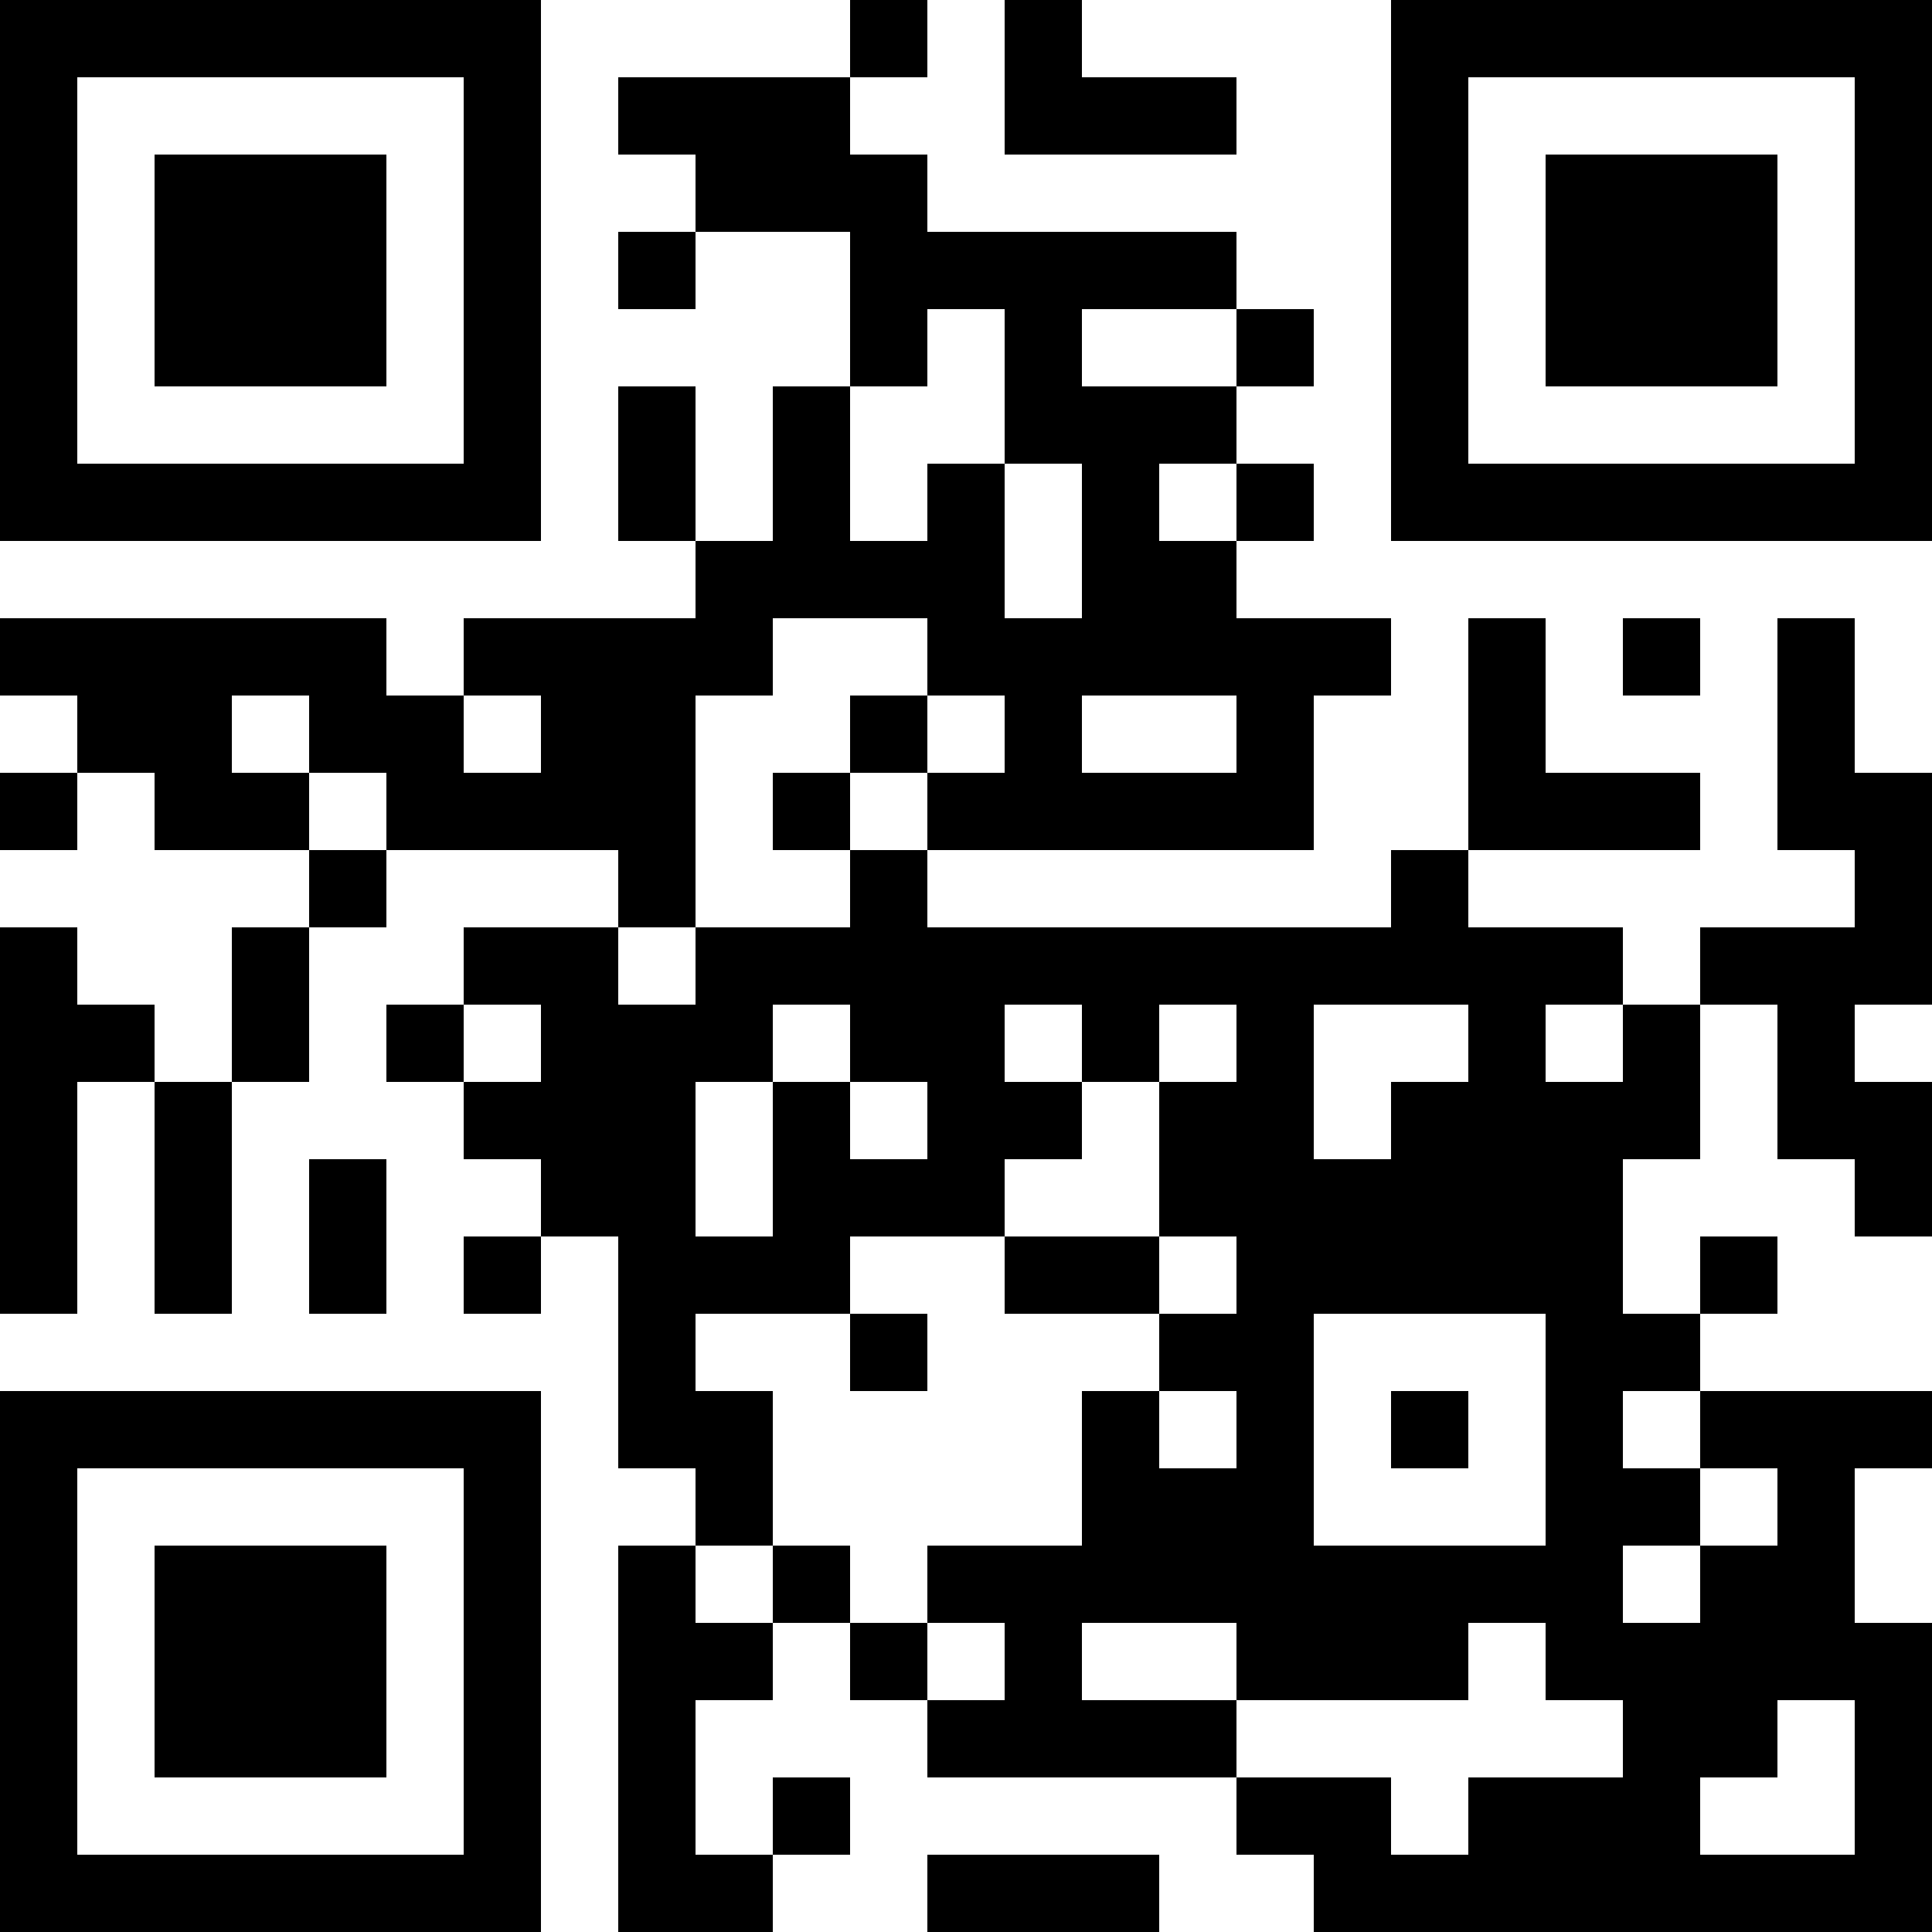
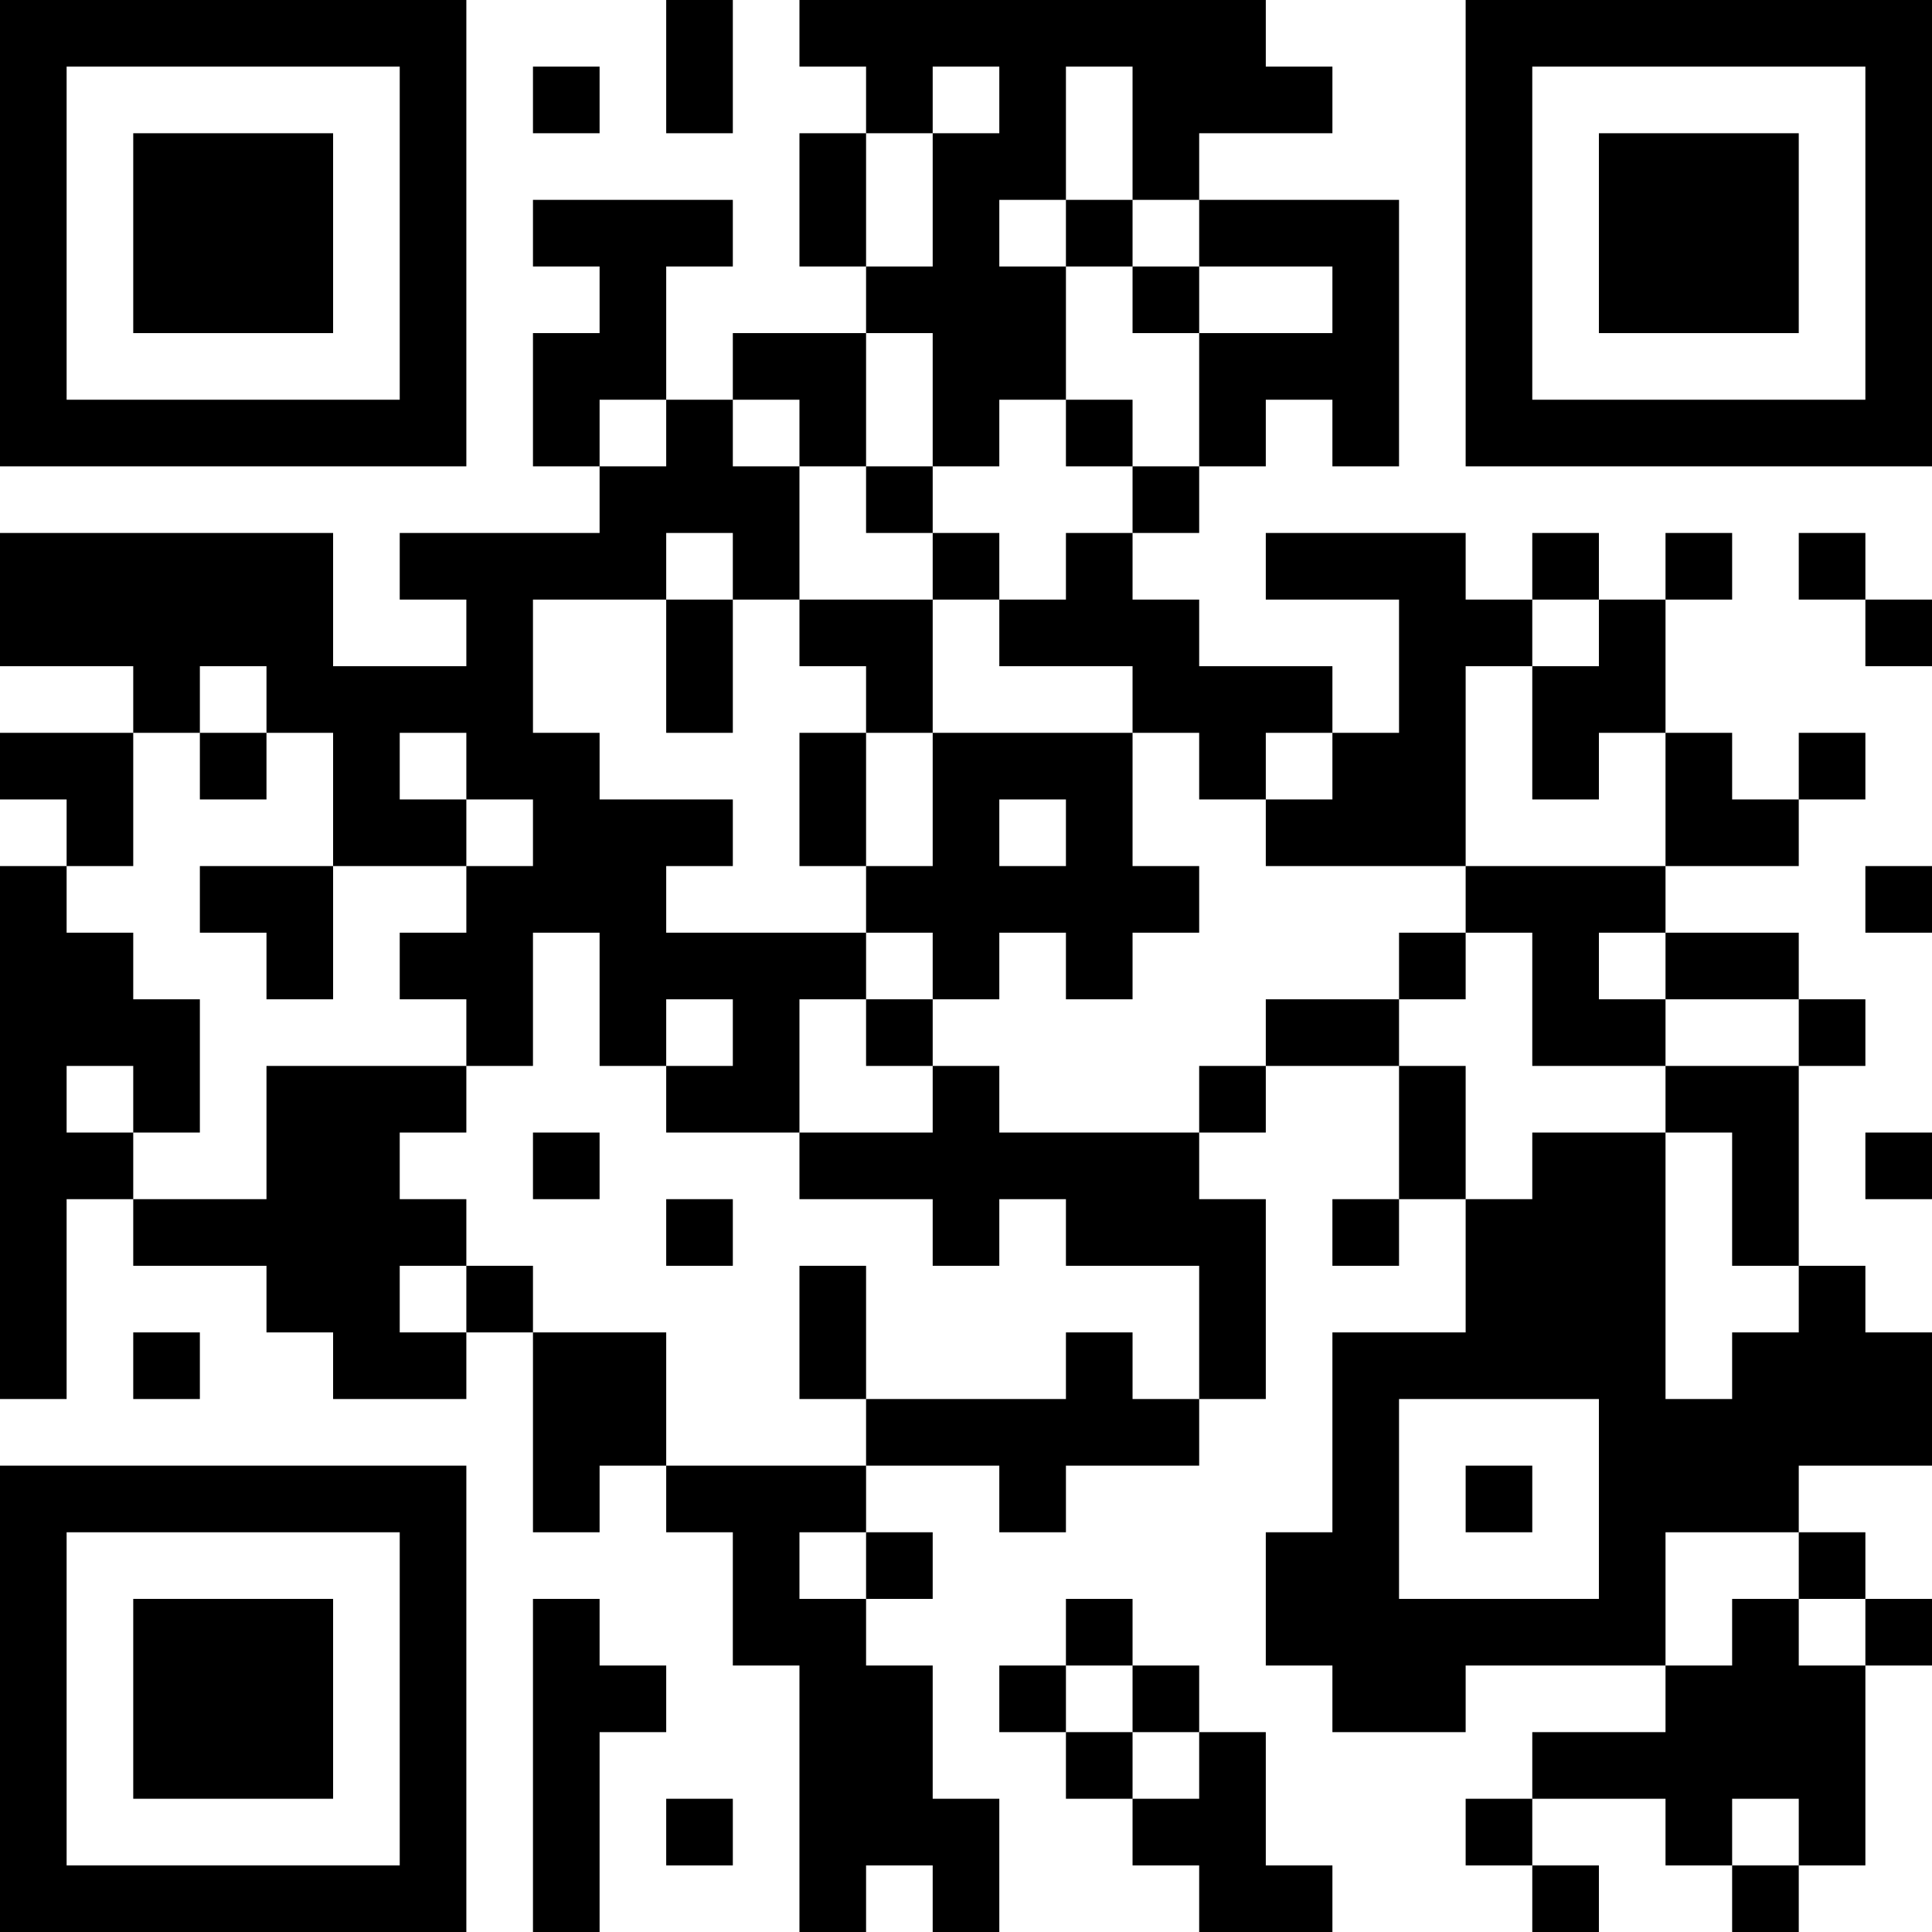
- <svg xmlns="http://www.w3.org/2000/svg" version="1.1" width="1000" height="1000">
-   <rect style="fill:rgb(255, 255, 255);fill-opacity:1" x="0" y="0" width="1000" height="1000" />
+ <svg xmlns="http://www.w3.org/2000/svg" version="1.1" width="986" height="986">
+   <rect style="fill:rgb(255, 255, 255);fill-opacity:1" x="0" y="0" width="986" height="986" />
  <g id="elements">
-     <path style="fill:rgb(0, 0, 0)" d="M 0,0 l 40,0 0,40 -40,0 z M 40,0 l 40,0 0,40 -40,0 z M 80,0 l 40,0 0,40 -40,0 z M 120,0 l 40,0 0,40 -40,0 z M 160,0 l 40,0 0,40 -40,0 z M 200,0 l 40,0 0,40 -40,0 z M 240,0 l 40,0 0,40 -40,0 z M 440,0 l 40,0 0,40 -40,0 z M 520,0 l 40,0 0,40 -40,0 z M 720,0 l 40,0 0,40 -40,0 z M 760,0 l 40,0 0,40 -40,0 z M 800,0 l 40,0 0,40 -40,0 z M 840,0 l 40,0 0,40 -40,0 z M 880,0 l 40,0 0,40 -40,0 z M 920,0 l 40,0 0,40 -40,0 z M 960,0 l 40,0 0,40 -40,0 z M 0,40 l 40,0 0,40 -40,0 z M 240,40 l 40,0 0,40 -40,0 z M 320,40 l 40,0 0,40 -40,0 z M 360,40 l 40,0 0,40 -40,0 z M 400,40 l 40,0 0,40 -40,0 z M 520,40 l 40,0 0,40 -40,0 z M 560,40 l 40,0 0,40 -40,0 z M 600,40 l 40,0 0,40 -40,0 z M 720,40 l 40,0 0,40 -40,0 z M 960,40 l 40,0 0,40 -40,0 z M 0,80 l 40,0 0,40 -40,0 z M 80,80 l 40,0 0,40 -40,0 z M 120,80 l 40,0 0,40 -40,0 z M 160,80 l 40,0 0,40 -40,0 z M 240,80 l 40,0 0,40 -40,0 z M 360,80 l 40,0 0,40 -40,0 z M 400,80 l 40,0 0,40 -40,0 z M 440,80 l 40,0 0,40 -40,0 z M 720,80 l 40,0 0,40 -40,0 z M 800,80 l 40,0 0,40 -40,0 z M 840,80 l 40,0 0,40 -40,0 z M 880,80 l 40,0 0,40 -40,0 z M 960,80 l 40,0 0,40 -40,0 z M 0,120 l 40,0 0,40 -40,0 z M 80,120 l 40,0 0,40 -40,0 z M 120,120 l 40,0 0,40 -40,0 z M 160,120 l 40,0 0,40 -40,0 z M 240,120 l 40,0 0,40 -40,0 z M 320,120 l 40,0 0,40 -40,0 z M 440,120 l 40,0 0,40 -40,0 z M 480,120 l 40,0 0,40 -40,0 z M 520,120 l 40,0 0,40 -40,0 z M 560,120 l 40,0 0,40 -40,0 z M 600,120 l 40,0 0,40 -40,0 z M 720,120 l 40,0 0,40 -40,0 z M 800,120 l 40,0 0,40 -40,0 z M 840,120 l 40,0 0,40 -40,0 z M 880,120 l 40,0 0,40 -40,0 z M 960,120 l 40,0 0,40 -40,0 z M 0,160 l 40,0 0,40 -40,0 z M 80,160 l 40,0 0,40 -40,0 z M 120,160 l 40,0 0,40 -40,0 z M 160,160 l 40,0 0,40 -40,0 z M 240,160 l 40,0 0,40 -40,0 z M 440,160 l 40,0 0,40 -40,0 z M 520,160 l 40,0 0,40 -40,0 z M 640,160 l 40,0 0,40 -40,0 z M 720,160 l 40,0 0,40 -40,0 z M 800,160 l 40,0 0,40 -40,0 z M 840,160 l 40,0 0,40 -40,0 z M 880,160 l 40,0 0,40 -40,0 z M 960,160 l 40,0 0,40 -40,0 z M 0,200 l 40,0 0,40 -40,0 z M 240,200 l 40,0 0,40 -40,0 z M 320,200 l 40,0 0,40 -40,0 z M 400,200 l 40,0 0,40 -40,0 z M 520,200 l 40,0 0,40 -40,0 z M 560,200 l 40,0 0,40 -40,0 z M 600,200 l 40,0 0,40 -40,0 z M 720,200 l 40,0 0,40 -40,0 z M 960,200 l 40,0 0,40 -40,0 z M 0,240 l 40,0 0,40 -40,0 z M 40,240 l 40,0 0,40 -40,0 z M 80,240 l 40,0 0,40 -40,0 z M 120,240 l 40,0 0,40 -40,0 z M 160,240 l 40,0 0,40 -40,0 z M 200,240 l 40,0 0,40 -40,0 z M 240,240 l 40,0 0,40 -40,0 z M 320,240 l 40,0 0,40 -40,0 z M 400,240 l 40,0 0,40 -40,0 z M 480,240 l 40,0 0,40 -40,0 z M 560,240 l 40,0 0,40 -40,0 z M 640,240 l 40,0 0,40 -40,0 z M 720,240 l 40,0 0,40 -40,0 z M 760,240 l 40,0 0,40 -40,0 z M 800,240 l 40,0 0,40 -40,0 z M 840,240 l 40,0 0,40 -40,0 z M 880,240 l 40,0 0,40 -40,0 z M 920,240 l 40,0 0,40 -40,0 z M 960,240 l 40,0 0,40 -40,0 z M 360,280 l 40,0 0,40 -40,0 z M 400,280 l 40,0 0,40 -40,0 z M 440,280 l 40,0 0,40 -40,0 z M 480,280 l 40,0 0,40 -40,0 z M 560,280 l 40,0 0,40 -40,0 z M 600,280 l 40,0 0,40 -40,0 z M 0,320 l 40,0 0,40 -40,0 z M 40,320 l 40,0 0,40 -40,0 z M 80,320 l 40,0 0,40 -40,0 z M 120,320 l 40,0 0,40 -40,0 z M 160,320 l 40,0 0,40 -40,0 z M 240,320 l 40,0 0,40 -40,0 z M 280,320 l 40,0 0,40 -40,0 z M 320,320 l 40,0 0,40 -40,0 z M 360,320 l 40,0 0,40 -40,0 z M 480,320 l 40,0 0,40 -40,0 z M 520,320 l 40,0 0,40 -40,0 z M 560,320 l 40,0 0,40 -40,0 z M 600,320 l 40,0 0,40 -40,0 z M 640,320 l 40,0 0,40 -40,0 z M 680,320 l 40,0 0,40 -40,0 z M 760,320 l 40,0 0,40 -40,0 z M 840,320 l 40,0 0,40 -40,0 z M 920,320 l 40,0 0,40 -40,0 z M 40,360 l 40,0 0,40 -40,0 z M 80,360 l 40,0 0,40 -40,0 z M 160,360 l 40,0 0,40 -40,0 z M 200,360 l 40,0 0,40 -40,0 z M 280,360 l 40,0 0,40 -40,0 z M 320,360 l 40,0 0,40 -40,0 z M 440,360 l 40,0 0,40 -40,0 z M 520,360 l 40,0 0,40 -40,0 z M 640,360 l 40,0 0,40 -40,0 z M 760,360 l 40,0 0,40 -40,0 z M 920,360 l 40,0 0,40 -40,0 z M 0,400 l 40,0 0,40 -40,0 z M 80,400 l 40,0 0,40 -40,0 z M 120,400 l 40,0 0,40 -40,0 z M 200,400 l 40,0 0,40 -40,0 z M 240,400 l 40,0 0,40 -40,0 z M 280,400 l 40,0 0,40 -40,0 z M 320,400 l 40,0 0,40 -40,0 z M 400,400 l 40,0 0,40 -40,0 z M 480,400 l 40,0 0,40 -40,0 z M 520,400 l 40,0 0,40 -40,0 z M 560,400 l 40,0 0,40 -40,0 z M 600,400 l 40,0 0,40 -40,0 z M 640,400 l 40,0 0,40 -40,0 z M 760,400 l 40,0 0,40 -40,0 z M 800,400 l 40,0 0,40 -40,0 z M 840,400 l 40,0 0,40 -40,0 z M 920,400 l 40,0 0,40 -40,0 z M 960,400 l 40,0 0,40 -40,0 z M 160,440 l 40,0 0,40 -40,0 z M 320,440 l 40,0 0,40 -40,0 z M 440,440 l 40,0 0,40 -40,0 z M 720,440 l 40,0 0,40 -40,0 z M 960,440 l 40,0 0,40 -40,0 z M 0,480 l 40,0 0,40 -40,0 z M 120,480 l 40,0 0,40 -40,0 z M 240,480 l 40,0 0,40 -40,0 z M 280,480 l 40,0 0,40 -40,0 z M 360,480 l 40,0 0,40 -40,0 z M 400,480 l 40,0 0,40 -40,0 z M 440,480 l 40,0 0,40 -40,0 z M 480,480 l 40,0 0,40 -40,0 z M 520,480 l 40,0 0,40 -40,0 z M 560,480 l 40,0 0,40 -40,0 z M 600,480 l 40,0 0,40 -40,0 z M 640,480 l 40,0 0,40 -40,0 z M 680,480 l 40,0 0,40 -40,0 z M 720,480 l 40,0 0,40 -40,0 z M 760,480 l 40,0 0,40 -40,0 z M 800,480 l 40,0 0,40 -40,0 z M 880,480 l 40,0 0,40 -40,0 z M 920,480 l 40,0 0,40 -40,0 z M 960,480 l 40,0 0,40 -40,0 z M 0,520 l 40,0 0,40 -40,0 z M 40,520 l 40,0 0,40 -40,0 z M 120,520 l 40,0 0,40 -40,0 z M 200,520 l 40,0 0,40 -40,0 z M 280,520 l 40,0 0,40 -40,0 z M 320,520 l 40,0 0,40 -40,0 z M 360,520 l 40,0 0,40 -40,0 z M 440,520 l 40,0 0,40 -40,0 z M 480,520 l 40,0 0,40 -40,0 z M 560,520 l 40,0 0,40 -40,0 z M 640,520 l 40,0 0,40 -40,0 z M 760,520 l 40,0 0,40 -40,0 z M 840,520 l 40,0 0,40 -40,0 z M 920,520 l 40,0 0,40 -40,0 z M 0,560 l 40,0 0,40 -40,0 z M 80,560 l 40,0 0,40 -40,0 z M 240,560 l 40,0 0,40 -40,0 z M 280,560 l 40,0 0,40 -40,0 z M 320,560 l 40,0 0,40 -40,0 z M 400,560 l 40,0 0,40 -40,0 z M 480,560 l 40,0 0,40 -40,0 z M 520,560 l 40,0 0,40 -40,0 z M 600,560 l 40,0 0,40 -40,0 z M 640,560 l 40,0 0,40 -40,0 z M 720,560 l 40,0 0,40 -40,0 z M 760,560 l 40,0 0,40 -40,0 z M 800,560 l 40,0 0,40 -40,0 z M 840,560 l 40,0 0,40 -40,0 z M 920,560 l 40,0 0,40 -40,0 z M 960,560 l 40,0 0,40 -40,0 z M 0,600 l 40,0 0,40 -40,0 z M 80,600 l 40,0 0,40 -40,0 z M 160,600 l 40,0 0,40 -40,0 z M 280,600 l 40,0 0,40 -40,0 z M 320,600 l 40,0 0,40 -40,0 z M 400,600 l 40,0 0,40 -40,0 z M 440,600 l 40,0 0,40 -40,0 z M 480,600 l 40,0 0,40 -40,0 z M 600,600 l 40,0 0,40 -40,0 z M 640,600 l 40,0 0,40 -40,0 z M 680,600 l 40,0 0,40 -40,0 z M 720,600 l 40,0 0,40 -40,0 z M 760,600 l 40,0 0,40 -40,0 z M 800,600 l 40,0 0,40 -40,0 z M 960,600 l 40,0 0,40 -40,0 z M 0,640 l 40,0 0,40 -40,0 z M 80,640 l 40,0 0,40 -40,0 z M 160,640 l 40,0 0,40 -40,0 z M 240,640 l 40,0 0,40 -40,0 z M 320,640 l 40,0 0,40 -40,0 z M 360,640 l 40,0 0,40 -40,0 z M 400,640 l 40,0 0,40 -40,0 z M 520,640 l 40,0 0,40 -40,0 z M 560,640 l 40,0 0,40 -40,0 z M 640,640 l 40,0 0,40 -40,0 z M 680,640 l 40,0 0,40 -40,0 z M 720,640 l 40,0 0,40 -40,0 z M 760,640 l 40,0 0,40 -40,0 z M 800,640 l 40,0 0,40 -40,0 z M 880,640 l 40,0 0,40 -40,0 z M 320,680 l 40,0 0,40 -40,0 z M 440,680 l 40,0 0,40 -40,0 z M 600,680 l 40,0 0,40 -40,0 z M 640,680 l 40,0 0,40 -40,0 z M 800,680 l 40,0 0,40 -40,0 z M 840,680 l 40,0 0,40 -40,0 z M 0,720 l 40,0 0,40 -40,0 z M 40,720 l 40,0 0,40 -40,0 z M 80,720 l 40,0 0,40 -40,0 z M 120,720 l 40,0 0,40 -40,0 z M 160,720 l 40,0 0,40 -40,0 z M 200,720 l 40,0 0,40 -40,0 z M 240,720 l 40,0 0,40 -40,0 z M 320,720 l 40,0 0,40 -40,0 z M 360,720 l 40,0 0,40 -40,0 z M 560,720 l 40,0 0,40 -40,0 z M 640,720 l 40,0 0,40 -40,0 z M 720,720 l 40,0 0,40 -40,0 z M 800,720 l 40,0 0,40 -40,0 z M 880,720 l 40,0 0,40 -40,0 z M 920,720 l 40,0 0,40 -40,0 z M 960,720 l 40,0 0,40 -40,0 z M 0,760 l 40,0 0,40 -40,0 z M 240,760 l 40,0 0,40 -40,0 z M 360,760 l 40,0 0,40 -40,0 z M 560,760 l 40,0 0,40 -40,0 z M 600,760 l 40,0 0,40 -40,0 z M 640,760 l 40,0 0,40 -40,0 z M 800,760 l 40,0 0,40 -40,0 z M 840,760 l 40,0 0,40 -40,0 z M 920,760 l 40,0 0,40 -40,0 z M 0,800 l 40,0 0,40 -40,0 z M 80,800 l 40,0 0,40 -40,0 z M 120,800 l 40,0 0,40 -40,0 z M 160,800 l 40,0 0,40 -40,0 z M 240,800 l 40,0 0,40 -40,0 z M 320,800 l 40,0 0,40 -40,0 z M 400,800 l 40,0 0,40 -40,0 z M 480,800 l 40,0 0,40 -40,0 z M 520,800 l 40,0 0,40 -40,0 z M 560,800 l 40,0 0,40 -40,0 z M 600,800 l 40,0 0,40 -40,0 z M 640,800 l 40,0 0,40 -40,0 z M 680,800 l 40,0 0,40 -40,0 z M 720,800 l 40,0 0,40 -40,0 z M 760,800 l 40,0 0,40 -40,0 z M 800,800 l 40,0 0,40 -40,0 z M 880,800 l 40,0 0,40 -40,0 z M 920,800 l 40,0 0,40 -40,0 z M 0,840 l 40,0 0,40 -40,0 z M 80,840 l 40,0 0,40 -40,0 z M 120,840 l 40,0 0,40 -40,0 z M 160,840 l 40,0 0,40 -40,0 z M 240,840 l 40,0 0,40 -40,0 z M 320,840 l 40,0 0,40 -40,0 z M 360,840 l 40,0 0,40 -40,0 z M 440,840 l 40,0 0,40 -40,0 z M 520,840 l 40,0 0,40 -40,0 z M 640,840 l 40,0 0,40 -40,0 z M 680,840 l 40,0 0,40 -40,0 z M 720,840 l 40,0 0,40 -40,0 z M 800,840 l 40,0 0,40 -40,0 z M 840,840 l 40,0 0,40 -40,0 z M 880,840 l 40,0 0,40 -40,0 z M 920,840 l 40,0 0,40 -40,0 z M 960,840 l 40,0 0,40 -40,0 z M 0,880 l 40,0 0,40 -40,0 z M 80,880 l 40,0 0,40 -40,0 z M 120,880 l 40,0 0,40 -40,0 z M 160,880 l 40,0 0,40 -40,0 z M 240,880 l 40,0 0,40 -40,0 z M 320,880 l 40,0 0,40 -40,0 z M 480,880 l 40,0 0,40 -40,0 z M 520,880 l 40,0 0,40 -40,0 z M 560,880 l 40,0 0,40 -40,0 z M 600,880 l 40,0 0,40 -40,0 z M 840,880 l 40,0 0,40 -40,0 z M 880,880 l 40,0 0,40 -40,0 z M 960,880 l 40,0 0,40 -40,0 z M 0,920 l 40,0 0,40 -40,0 z M 240,920 l 40,0 0,40 -40,0 z M 320,920 l 40,0 0,40 -40,0 z M 400,920 l 40,0 0,40 -40,0 z M 640,920 l 40,0 0,40 -40,0 z M 680,920 l 40,0 0,40 -40,0 z M 760,920 l 40,0 0,40 -40,0 z M 800,920 l 40,0 0,40 -40,0 z M 840,920 l 40,0 0,40 -40,0 z M 960,920 l 40,0 0,40 -40,0 z M 0,960 l 40,0 0,40 -40,0 z M 40,960 l 40,0 0,40 -40,0 z M 80,960 l 40,0 0,40 -40,0 z M 120,960 l 40,0 0,40 -40,0 z M 160,960 l 40,0 0,40 -40,0 z M 200,960 l 40,0 0,40 -40,0 z M 240,960 l 40,0 0,40 -40,0 z M 320,960 l 40,0 0,40 -40,0 z M 360,960 l 40,0 0,40 -40,0 z M 480,960 l 40,0 0,40 -40,0 z M 520,960 l 40,0 0,40 -40,0 z M 560,960 l 40,0 0,40 -40,0 z M 680,960 l 40,0 0,40 -40,0 z M 720,960 l 40,0 0,40 -40,0 z M 760,960 l 40,0 0,40 -40,0 z M 800,960 l 40,0 0,40 -40,0 z M 840,960 l 40,0 0,40 -40,0 z M 880,960 l 40,0 0,40 -40,0 z M 920,960 l 40,0 0,40 -40,0 z M 960,960 l 40,0 0,40 -40,0 z " />
+     <path style="fill:rgb(0, 0, 0)" d="M 0,0 l 34,0 0,34 -34,0 z M 34,0 l 34,0 0,34 -34,0 z M 68,0 l 34,0 0,34 -34,0 z M 102,0 l 34,0 0,34 -34,0 z M 136,0 l 34,0 0,34 -34,0 z M 170,0 l 34,0 0,34 -34,0 z M 204,0 l 34,0 0,34 -34,0 z M 340,0 l 34,0 0,34 -34,0 z M 408,0 l 34,0 0,34 -34,0 z M 442,0 l 34,0 0,34 -34,0 z M 476,0 l 34,0 0,34 -34,0 z M 510,0 l 34,0 0,34 -34,0 z M 544,0 l 34,0 0,34 -34,0 z M 578,0 l 34,0 0,34 -34,0 z M 612,0 l 34,0 0,34 -34,0 z M 748,0 l 34,0 0,34 -34,0 z M 782,0 l 34,0 0,34 -34,0 z M 816,0 l 34,0 0,34 -34,0 z M 850,0 l 34,0 0,34 -34,0 z M 884,0 l 34,0 0,34 -34,0 z M 918,0 l 34,0 0,34 -34,0 z M 952,0 l 34,0 0,34 -34,0 z M 0,34 l 34,0 0,34 -34,0 z M 204,34 l 34,0 0,34 -34,0 z M 272,34 l 34,0 0,34 -34,0 z M 340,34 l 34,0 0,34 -34,0 z M 442,34 l 34,0 0,34 -34,0 z M 510,34 l 34,0 0,34 -34,0 z M 578,34 l 34,0 0,34 -34,0 z M 612,34 l 34,0 0,34 -34,0 z M 646,34 l 34,0 0,34 -34,0 z M 748,34 l 34,0 0,34 -34,0 z M 952,34 l 34,0 0,34 -34,0 z M 0,68 l 34,0 0,34 -34,0 z M 68,68 l 34,0 0,34 -34,0 z M 102,68 l 34,0 0,34 -34,0 z M 136,68 l 34,0 0,34 -34,0 z M 204,68 l 34,0 0,34 -34,0 z M 408,68 l 34,0 0,34 -34,0 z M 476,68 l 34,0 0,34 -34,0 z M 510,68 l 34,0 0,34 -34,0 z M 578,68 l 34,0 0,34 -34,0 z M 748,68 l 34,0 0,34 -34,0 z M 816,68 l 34,0 0,34 -34,0 z M 850,68 l 34,0 0,34 -34,0 z M 884,68 l 34,0 0,34 -34,0 z M 952,68 l 34,0 0,34 -34,0 z M 0,102 l 34,0 0,34 -34,0 z M 68,102 l 34,0 0,34 -34,0 z M 102,102 l 34,0 0,34 -34,0 z M 136,102 l 34,0 0,34 -34,0 z M 204,102 l 34,0 0,34 -34,0 z M 272,102 l 34,0 0,34 -34,0 z M 306,102 l 34,0 0,34 -34,0 z M 340,102 l 34,0 0,34 -34,0 z M 408,102 l 34,0 0,34 -34,0 z M 476,102 l 34,0 0,34 -34,0 z M 544,102 l 34,0 0,34 -34,0 z M 612,102 l 34,0 0,34 -34,0 z M 646,102 l 34,0 0,34 -34,0 z M 680,102 l 34,0 0,34 -34,0 z M 748,102 l 34,0 0,34 -34,0 z M 816,102 l 34,0 0,34 -34,0 z M 850,102 l 34,0 0,34 -34,0 z M 884,102 l 34,0 0,34 -34,0 z M 952,102 l 34,0 0,34 -34,0 z M 0,136 l 34,0 0,34 -34,0 z M 68,136 l 34,0 0,34 -34,0 z M 102,136 l 34,0 0,34 -34,0 z M 136,136 l 34,0 0,34 -34,0 z M 204,136 l 34,0 0,34 -34,0 z M 306,136 l 34,0 0,34 -34,0 z M 442,136 l 34,0 0,34 -34,0 z M 476,136 l 34,0 0,34 -34,0 z M 510,136 l 34,0 0,34 -34,0 z M 578,136 l 34,0 0,34 -34,0 z M 680,136 l 34,0 0,34 -34,0 z M 748,136 l 34,0 0,34 -34,0 z M 816,136 l 34,0 0,34 -34,0 z M 850,136 l 34,0 0,34 -34,0 z M 884,136 l 34,0 0,34 -34,0 z M 952,136 l 34,0 0,34 -34,0 z M 0,170 l 34,0 0,34 -34,0 z M 204,170 l 34,0 0,34 -34,0 z M 272,170 l 34,0 0,34 -34,0 z M 306,170 l 34,0 0,34 -34,0 z M 374,170 l 34,0 0,34 -34,0 z M 408,170 l 34,0 0,34 -34,0 z M 476,170 l 34,0 0,34 -34,0 z M 510,170 l 34,0 0,34 -34,0 z M 612,170 l 34,0 0,34 -34,0 z M 646,170 l 34,0 0,34 -34,0 z M 680,170 l 34,0 0,34 -34,0 z M 748,170 l 34,0 0,34 -34,0 z M 952,170 l 34,0 0,34 -34,0 z M 0,204 l 34,0 0,34 -34,0 z M 34,204 l 34,0 0,34 -34,0 z M 68,204 l 34,0 0,34 -34,0 z M 102,204 l 34,0 0,34 -34,0 z M 136,204 l 34,0 0,34 -34,0 z M 170,204 l 34,0 0,34 -34,0 z M 204,204 l 34,0 0,34 -34,0 z M 272,204 l 34,0 0,34 -34,0 z M 340,204 l 34,0 0,34 -34,0 z M 408,204 l 34,0 0,34 -34,0 z M 476,204 l 34,0 0,34 -34,0 z M 544,204 l 34,0 0,34 -34,0 z M 612,204 l 34,0 0,34 -34,0 z M 680,204 l 34,0 0,34 -34,0 z M 748,204 l 34,0 0,34 -34,0 z M 782,204 l 34,0 0,34 -34,0 z M 816,204 l 34,0 0,34 -34,0 z M 850,204 l 34,0 0,34 -34,0 z M 884,204 l 34,0 0,34 -34,0 z M 918,204 l 34,0 0,34 -34,0 z M 952,204 l 34,0 0,34 -34,0 z M 306,238 l 34,0 0,34 -34,0 z M 340,238 l 34,0 0,34 -34,0 z M 374,238 l 34,0 0,34 -34,0 z M 442,238 l 34,0 0,34 -34,0 z M 578,238 l 34,0 0,34 -34,0 z M 0,272 l 34,0 0,34 -34,0 z M 34,272 l 34,0 0,34 -34,0 z M 68,272 l 34,0 0,34 -34,0 z M 102,272 l 34,0 0,34 -34,0 z M 136,272 l 34,0 0,34 -34,0 z M 204,272 l 34,0 0,34 -34,0 z M 238,272 l 34,0 0,34 -34,0 z M 272,272 l 34,0 0,34 -34,0 z M 306,272 l 34,0 0,34 -34,0 z M 374,272 l 34,0 0,34 -34,0 z M 476,272 l 34,0 0,34 -34,0 z M 544,272 l 34,0 0,34 -34,0 z M 646,272 l 34,0 0,34 -34,0 z M 680,272 l 34,0 0,34 -34,0 z M 714,272 l 34,0 0,34 -34,0 z M 782,272 l 34,0 0,34 -34,0 z M 850,272 l 34,0 0,34 -34,0 z M 918,272 l 34,0 0,34 -34,0 z M 0,306 l 34,0 0,34 -34,0 z M 34,306 l 34,0 0,34 -34,0 z M 68,306 l 34,0 0,34 -34,0 z M 102,306 l 34,0 0,34 -34,0 z M 136,306 l 34,0 0,34 -34,0 z M 238,306 l 34,0 0,34 -34,0 z M 340,306 l 34,0 0,34 -34,0 z M 408,306 l 34,0 0,34 -34,0 z M 442,306 l 34,0 0,34 -34,0 z M 510,306 l 34,0 0,34 -34,0 z M 544,306 l 34,0 0,34 -34,0 z M 578,306 l 34,0 0,34 -34,0 z M 714,306 l 34,0 0,34 -34,0 z M 748,306 l 34,0 0,34 -34,0 z M 816,306 l 34,0 0,34 -34,0 z M 952,306 l 34,0 0,34 -34,0 z M 68,340 l 34,0 0,34 -34,0 z M 136,340 l 34,0 0,34 -34,0 z M 170,340 l 34,0 0,34 -34,0 z M 204,340 l 34,0 0,34 -34,0 z M 238,340 l 34,0 0,34 -34,0 z M 340,340 l 34,0 0,34 -34,0 z M 442,340 l 34,0 0,34 -34,0 z M 578,340 l 34,0 0,34 -34,0 z M 612,340 l 34,0 0,34 -34,0 z M 646,340 l 34,0 0,34 -34,0 z M 714,340 l 34,0 0,34 -34,0 z M 782,340 l 34,0 0,34 -34,0 z M 816,340 l 34,0 0,34 -34,0 z M 0,374 l 34,0 0,34 -34,0 z M 34,374 l 34,0 0,34 -34,0 z M 102,374 l 34,0 0,34 -34,0 z M 170,374 l 34,0 0,34 -34,0 z M 238,374 l 34,0 0,34 -34,0 z M 272,374 l 34,0 0,34 -34,0 z M 408,374 l 34,0 0,34 -34,0 z M 476,374 l 34,0 0,34 -34,0 z M 510,374 l 34,0 0,34 -34,0 z M 544,374 l 34,0 0,34 -34,0 z M 612,374 l 34,0 0,34 -34,0 z M 680,374 l 34,0 0,34 -34,0 z M 714,374 l 34,0 0,34 -34,0 z M 782,374 l 34,0 0,34 -34,0 z M 850,374 l 34,0 0,34 -34,0 z M 918,374 l 34,0 0,34 -34,0 z M 34,408 l 34,0 0,34 -34,0 z M 170,408 l 34,0 0,34 -34,0 z M 204,408 l 34,0 0,34 -34,0 z M 272,408 l 34,0 0,34 -34,0 z M 306,408 l 34,0 0,34 -34,0 z M 340,408 l 34,0 0,34 -34,0 z M 408,408 l 34,0 0,34 -34,0 z M 476,408 l 34,0 0,34 -34,0 z M 544,408 l 34,0 0,34 -34,0 z M 646,408 l 34,0 0,34 -34,0 z M 680,408 l 34,0 0,34 -34,0 z M 714,408 l 34,0 0,34 -34,0 z M 850,408 l 34,0 0,34 -34,0 z M 884,408 l 34,0 0,34 -34,0 z M 0,442 l 34,0 0,34 -34,0 z M 102,442 l 34,0 0,34 -34,0 z M 136,442 l 34,0 0,34 -34,0 z M 238,442 l 34,0 0,34 -34,0 z M 272,442 l 34,0 0,34 -34,0 z M 306,442 l 34,0 0,34 -34,0 z M 442,442 l 34,0 0,34 -34,0 z M 476,442 l 34,0 0,34 -34,0 z M 510,442 l 34,0 0,34 -34,0 z M 544,442 l 34,0 0,34 -34,0 z M 578,442 l 34,0 0,34 -34,0 z M 748,442 l 34,0 0,34 -34,0 z M 782,442 l 34,0 0,34 -34,0 z M 816,442 l 34,0 0,34 -34,0 z M 952,442 l 34,0 0,34 -34,0 z M 0,476 l 34,0 0,34 -34,0 z M 34,476 l 34,0 0,34 -34,0 z M 136,476 l 34,0 0,34 -34,0 z M 204,476 l 34,0 0,34 -34,0 z M 238,476 l 34,0 0,34 -34,0 z M 306,476 l 34,0 0,34 -34,0 z M 340,476 l 34,0 0,34 -34,0 z M 374,476 l 34,0 0,34 -34,0 z M 408,476 l 34,0 0,34 -34,0 z M 476,476 l 34,0 0,34 -34,0 z M 544,476 l 34,0 0,34 -34,0 z M 714,476 l 34,0 0,34 -34,0 z M 782,476 l 34,0 0,34 -34,0 z M 850,476 l 34,0 0,34 -34,0 z M 884,476 l 34,0 0,34 -34,0 z M 0,510 l 34,0 0,34 -34,0 z M 34,510 l 34,0 0,34 -34,0 z M 68,510 l 34,0 0,34 -34,0 z M 238,510 l 34,0 0,34 -34,0 z M 306,510 l 34,0 0,34 -34,0 z M 374,510 l 34,0 0,34 -34,0 z M 442,510 l 34,0 0,34 -34,0 z M 646,510 l 34,0 0,34 -34,0 z M 680,510 l 34,0 0,34 -34,0 z M 782,510 l 34,0 0,34 -34,0 z M 816,510 l 34,0 0,34 -34,0 z M 918,510 l 34,0 0,34 -34,0 z M 0,544 l 34,0 0,34 -34,0 z M 68,544 l 34,0 0,34 -34,0 z M 136,544 l 34,0 0,34 -34,0 z M 170,544 l 34,0 0,34 -34,0 z M 204,544 l 34,0 0,34 -34,0 z M 340,544 l 34,0 0,34 -34,0 z M 374,544 l 34,0 0,34 -34,0 z M 476,544 l 34,0 0,34 -34,0 z M 612,544 l 34,0 0,34 -34,0 z M 714,544 l 34,0 0,34 -34,0 z M 850,544 l 34,0 0,34 -34,0 z M 884,544 l 34,0 0,34 -34,0 z M 0,578 l 34,0 0,34 -34,0 z M 34,578 l 34,0 0,34 -34,0 z M 136,578 l 34,0 0,34 -34,0 z M 170,578 l 34,0 0,34 -34,0 z M 272,578 l 34,0 0,34 -34,0 z M 408,578 l 34,0 0,34 -34,0 z M 442,578 l 34,0 0,34 -34,0 z M 476,578 l 34,0 0,34 -34,0 z M 510,578 l 34,0 0,34 -34,0 z M 544,578 l 34,0 0,34 -34,0 z M 578,578 l 34,0 0,34 -34,0 z M 714,578 l 34,0 0,34 -34,0 z M 782,578 l 34,0 0,34 -34,0 z M 816,578 l 34,0 0,34 -34,0 z M 884,578 l 34,0 0,34 -34,0 z M 952,578 l 34,0 0,34 -34,0 z M 0,612 l 34,0 0,34 -34,0 z M 68,612 l 34,0 0,34 -34,0 z M 102,612 l 34,0 0,34 -34,0 z M 136,612 l 34,0 0,34 -34,0 z M 170,612 l 34,0 0,34 -34,0 z M 204,612 l 34,0 0,34 -34,0 z M 340,612 l 34,0 0,34 -34,0 z M 476,612 l 34,0 0,34 -34,0 z M 544,612 l 34,0 0,34 -34,0 z M 578,612 l 34,0 0,34 -34,0 z M 612,612 l 34,0 0,34 -34,0 z M 680,612 l 34,0 0,34 -34,0 z M 748,612 l 34,0 0,34 -34,0 z M 782,612 l 34,0 0,34 -34,0 z M 816,612 l 34,0 0,34 -34,0 z M 884,612 l 34,0 0,34 -34,0 z M 0,646 l 34,0 0,34 -34,0 z M 136,646 l 34,0 0,34 -34,0 z M 170,646 l 34,0 0,34 -34,0 z M 238,646 l 34,0 0,34 -34,0 z M 408,646 l 34,0 0,34 -34,0 z M 612,646 l 34,0 0,34 -34,0 z M 748,646 l 34,0 0,34 -34,0 z M 782,646 l 34,0 0,34 -34,0 z M 816,646 l 34,0 0,34 -34,0 z M 918,646 l 34,0 0,34 -34,0 z M 0,680 l 34,0 0,34 -34,0 z M 68,680 l 34,0 0,34 -34,0 z M 170,680 l 34,0 0,34 -34,0 z M 204,680 l 34,0 0,34 -34,0 z M 272,680 l 34,0 0,34 -34,0 z M 306,680 l 34,0 0,34 -34,0 z M 408,680 l 34,0 0,34 -34,0 z M 544,680 l 34,0 0,34 -34,0 z M 612,680 l 34,0 0,34 -34,0 z M 680,680 l 34,0 0,34 -34,0 z M 714,680 l 34,0 0,34 -34,0 z M 748,680 l 34,0 0,34 -34,0 z M 782,680 l 34,0 0,34 -34,0 z M 816,680 l 34,0 0,34 -34,0 z M 884,680 l 34,0 0,34 -34,0 z M 918,680 l 34,0 0,34 -34,0 z M 952,680 l 34,0 0,34 -34,0 z M 272,714 l 34,0 0,34 -34,0 z M 306,714 l 34,0 0,34 -34,0 z M 442,714 l 34,0 0,34 -34,0 z M 476,714 l 34,0 0,34 -34,0 z M 510,714 l 34,0 0,34 -34,0 z M 544,714 l 34,0 0,34 -34,0 z M 578,714 l 34,0 0,34 -34,0 z M 680,714 l 34,0 0,34 -34,0 z M 816,714 l 34,0 0,34 -34,0 z M 850,714 l 34,0 0,34 -34,0 z M 884,714 l 34,0 0,34 -34,0 z M 918,714 l 34,0 0,34 -34,0 z M 952,714 l 34,0 0,34 -34,0 z M 0,748 l 34,0 0,34 -34,0 z M 34,748 l 34,0 0,34 -34,0 z M 68,748 l 34,0 0,34 -34,0 z M 102,748 l 34,0 0,34 -34,0 z M 136,748 l 34,0 0,34 -34,0 z M 170,748 l 34,0 0,34 -34,0 z M 204,748 l 34,0 0,34 -34,0 z M 272,748 l 34,0 0,34 -34,0 z M 340,748 l 34,0 0,34 -34,0 z M 374,748 l 34,0 0,34 -34,0 z M 408,748 l 34,0 0,34 -34,0 z M 510,748 l 34,0 0,34 -34,0 z M 680,748 l 34,0 0,34 -34,0 z M 748,748 l 34,0 0,34 -34,0 z M 816,748 l 34,0 0,34 -34,0 z M 850,748 l 34,0 0,34 -34,0 z M 884,748 l 34,0 0,34 -34,0 z M 0,782 l 34,0 0,34 -34,0 z M 204,782 l 34,0 0,34 -34,0 z M 374,782 l 34,0 0,34 -34,0 z M 442,782 l 34,0 0,34 -34,0 z M 646,782 l 34,0 0,34 -34,0 z M 680,782 l 34,0 0,34 -34,0 z M 816,782 l 34,0 0,34 -34,0 z M 918,782 l 34,0 0,34 -34,0 z M 0,816 l 34,0 0,34 -34,0 z M 68,816 l 34,0 0,34 -34,0 z M 102,816 l 34,0 0,34 -34,0 z M 136,816 l 34,0 0,34 -34,0 z M 204,816 l 34,0 0,34 -34,0 z M 272,816 l 34,0 0,34 -34,0 z M 374,816 l 34,0 0,34 -34,0 z M 408,816 l 34,0 0,34 -34,0 z M 544,816 l 34,0 0,34 -34,0 z M 646,816 l 34,0 0,34 -34,0 z M 680,816 l 34,0 0,34 -34,0 z M 714,816 l 34,0 0,34 -34,0 z M 748,816 l 34,0 0,34 -34,0 z M 782,816 l 34,0 0,34 -34,0 z M 816,816 l 34,0 0,34 -34,0 z M 884,816 l 34,0 0,34 -34,0 z M 952,816 l 34,0 0,34 -34,0 z M 0,850 l 34,0 0,34 -34,0 z M 68,850 l 34,0 0,34 -34,0 z M 102,850 l 34,0 0,34 -34,0 z M 136,850 l 34,0 0,34 -34,0 z M 204,850 l 34,0 0,34 -34,0 z M 272,850 l 34,0 0,34 -34,0 z M 306,850 l 34,0 0,34 -34,0 z M 408,850 l 34,0 0,34 -34,0 z M 442,850 l 34,0 0,34 -34,0 z M 510,850 l 34,0 0,34 -34,0 z M 578,850 l 34,0 0,34 -34,0 z M 680,850 l 34,0 0,34 -34,0 z M 714,850 l 34,0 0,34 -34,0 z M 850,850 l 34,0 0,34 -34,0 z M 884,850 l 34,0 0,34 -34,0 z M 918,850 l 34,0 0,34 -34,0 z M 0,884 l 34,0 0,34 -34,0 z M 68,884 l 34,0 0,34 -34,0 z M 102,884 l 34,0 0,34 -34,0 z M 136,884 l 34,0 0,34 -34,0 z M 204,884 l 34,0 0,34 -34,0 z M 272,884 l 34,0 0,34 -34,0 z M 408,884 l 34,0 0,34 -34,0 z M 442,884 l 34,0 0,34 -34,0 z M 544,884 l 34,0 0,34 -34,0 z M 612,884 l 34,0 0,34 -34,0 z M 782,884 l 34,0 0,34 -34,0 z M 816,884 l 34,0 0,34 -34,0 z M 850,884 l 34,0 0,34 -34,0 z M 884,884 l 34,0 0,34 -34,0 z M 918,884 l 34,0 0,34 -34,0 z M 0,918 l 34,0 0,34 -34,0 z M 204,918 l 34,0 0,34 -34,0 z M 272,918 l 34,0 0,34 -34,0 z M 340,918 l 34,0 0,34 -34,0 z M 408,918 l 34,0 0,34 -34,0 z M 442,918 l 34,0 0,34 -34,0 z M 476,918 l 34,0 0,34 -34,0 z M 578,918 l 34,0 0,34 -34,0 z M 612,918 l 34,0 0,34 -34,0 z M 748,918 l 34,0 0,34 -34,0 z M 850,918 l 34,0 0,34 -34,0 z M 918,918 l 34,0 0,34 -34,0 z M 0,952 l 34,0 0,34 -34,0 z M 34,952 l 34,0 0,34 -34,0 z M 68,952 l 34,0 0,34 -34,0 z M 102,952 l 34,0 0,34 -34,0 z M 136,952 l 34,0 0,34 -34,0 z M 170,952 l 34,0 0,34 -34,0 z M 204,952 l 34,0 0,34 -34,0 z M 272,952 l 34,0 0,34 -34,0 z M 408,952 l 34,0 0,34 -34,0 z M 476,952 l 34,0 0,34 -34,0 z M 612,952 l 34,0 0,34 -34,0 z M 646,952 l 34,0 0,34 -34,0 z M 782,952 l 34,0 0,34 -34,0 z M 884,952 l 34,0 0,34 -34,0 z " />
  </g>
</svg>
